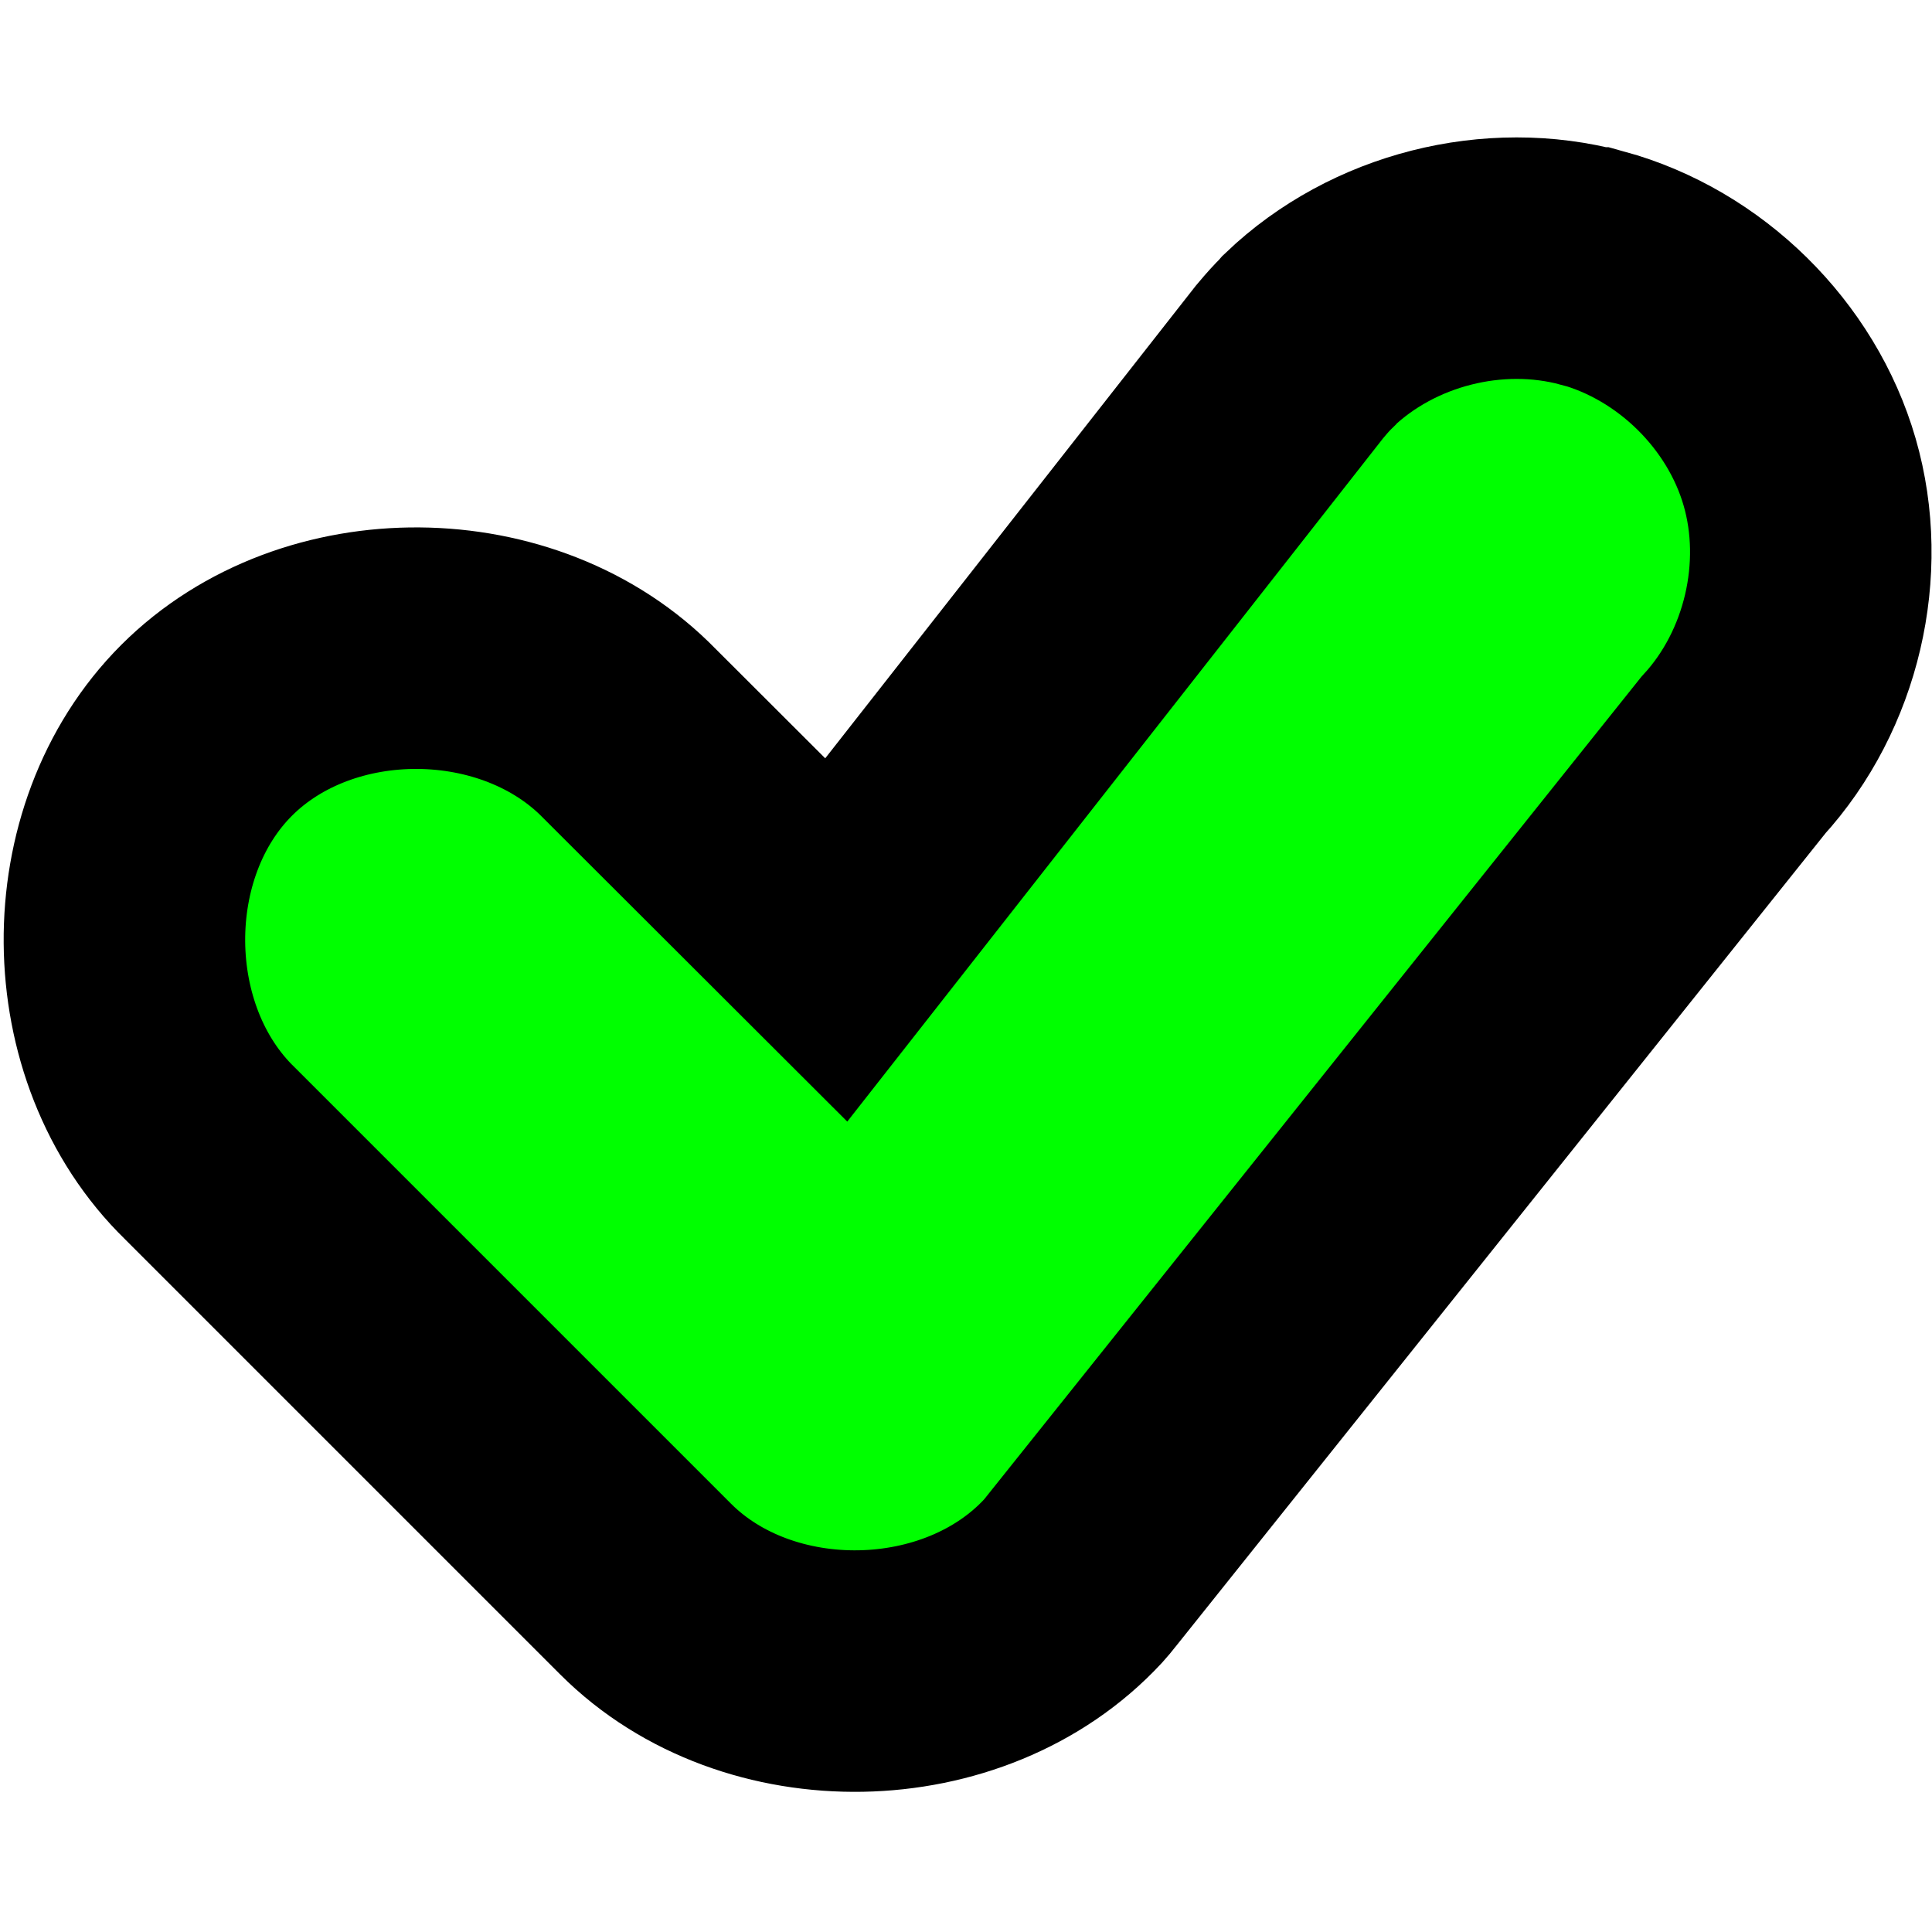
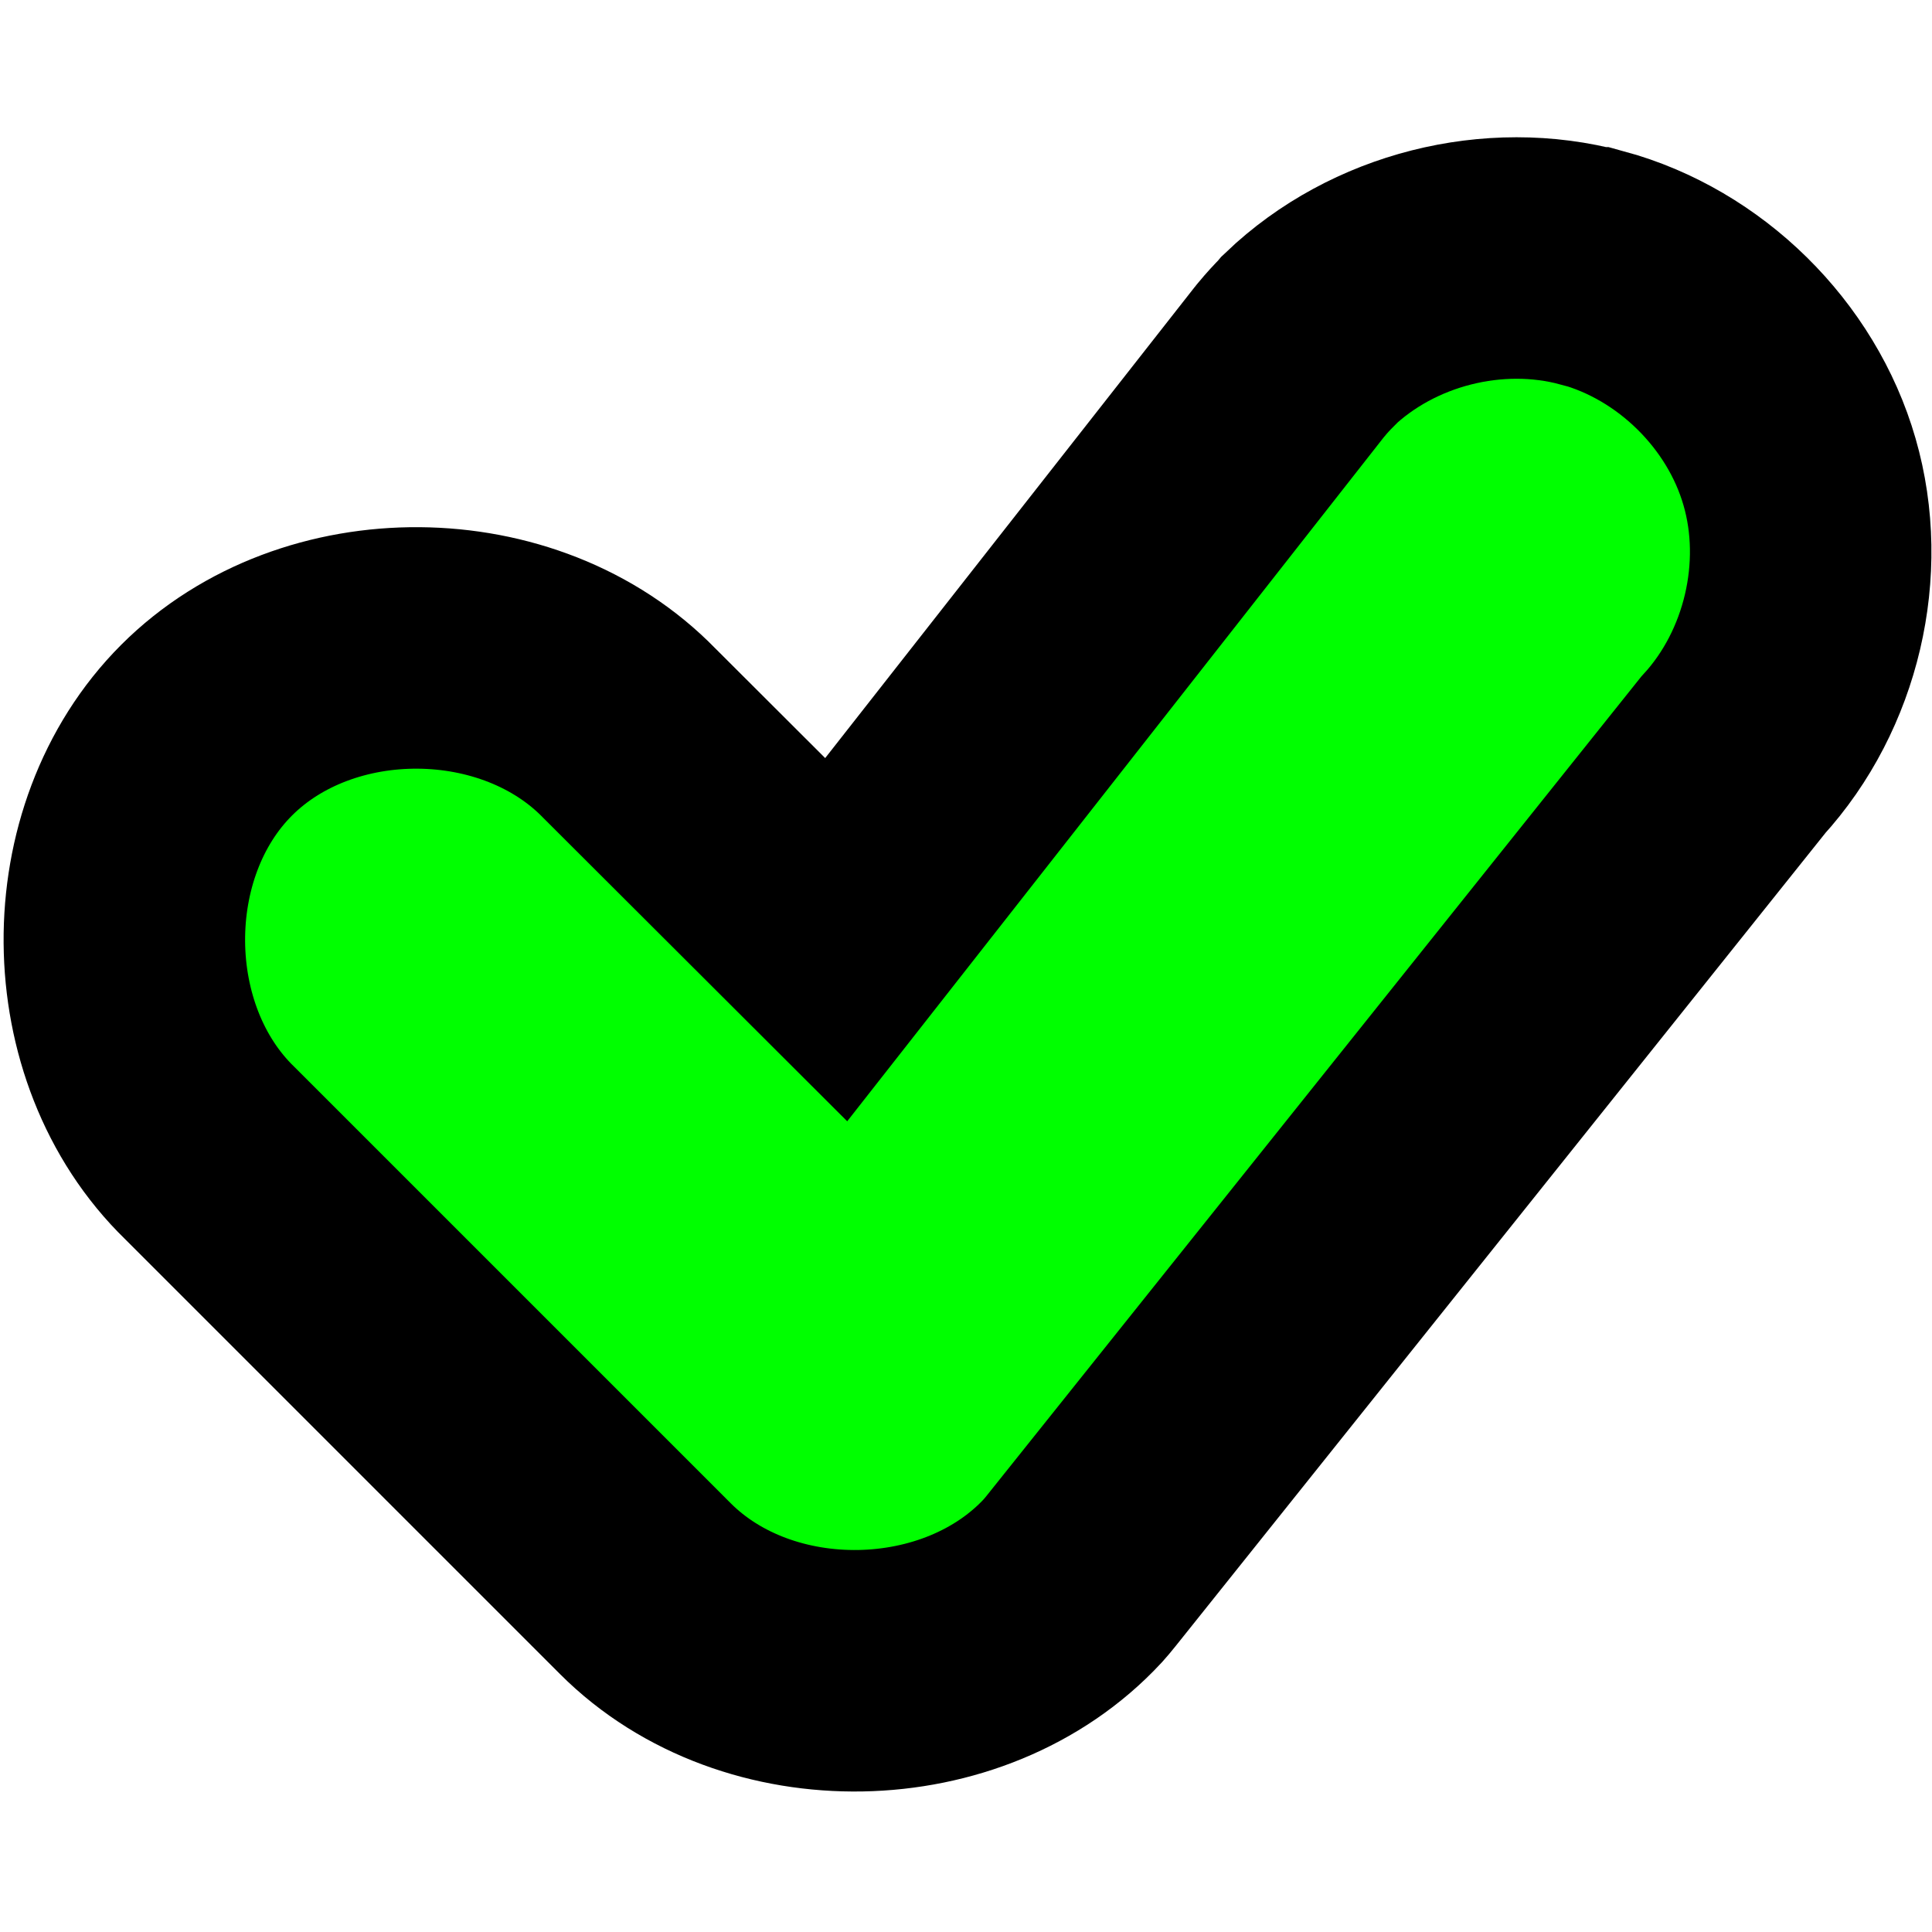
<svg xmlns="http://www.w3.org/2000/svg" width="16" height="16" fill="currentColor" class="bi bi-check" viewBox="0 0 16 16" version="1.1" id="svg6801">
  <defs id="defs6805" />
-   <path id="path6799" d="m 11.955,3.779 c -0.593,-0.16 -1.263,0.01 -1.707,0.434 a 1.046,1.046 0 0 0 -0.012,0.014 c -0.034,0.033 -0.066,0.069 -0.096,0.105 a 1.046,1.046 0 0 0 -0.012,0.014 L 7.385,7.844 l -1.25,-1.248 C 5.473,5.915 4.247,5.905 3.576,6.576 2.905,7.247 2.915,8.473 3.596,9.135 l 2.635,2.635 c 0.68,0.681 1.931,0.659 2.586,-0.047 a 1.046,1.046 0 0 0 0.051,-0.061 L 12.811,6.727 C 13.225,6.275 13.383,5.602 13.213,5.014 13.043,4.425 12.55,3.941 11.959,3.779 a 1.046,1.046 0 0 0 -0.004,0 z" style="fill:#00ff00;fill-opacity:1;stroke:#000000;stroke-width:1.461;stroke-dasharray:none;stroke-opacity:1" transform="matrix(1.369007,0,0,1.369007,-3.184699,-2.954265)" />
+   <path id="path6799" d="m 13.181,2.218 c -0.811,-0.219 -1.729,0.013 -2.337,0.594 -0.005,0.006 -0.011,0.012 -0.016,0.019 -0.046,0.046 -0.09,0.094 -0.131,0.144 -0.005,0.006 -0.011,0.012 -0.016,0.019 L 6.925,7.782 5.213,6.073 C 4.308,5.141 2.63,5.128 1.711,6.047 0.792,6.966 0.805,8.644 1.737,9.549 l 3.607,3.607 c 0.932,0.933 2.643,0.902 3.54,-0.064 0.024,-0.027 0.047,-0.054 0.07,-0.083 L 14.353,6.253 C 14.919,5.634 15.136,4.713 14.903,3.908 14.671,3.102 13.996,2.438 13.187,2.218 Z" style="fill:#00ff00;fill-opacity:1;stroke:#000000;stroke-width:2;stroke-dasharray:none;stroke-opacity:1" />
</svg>
